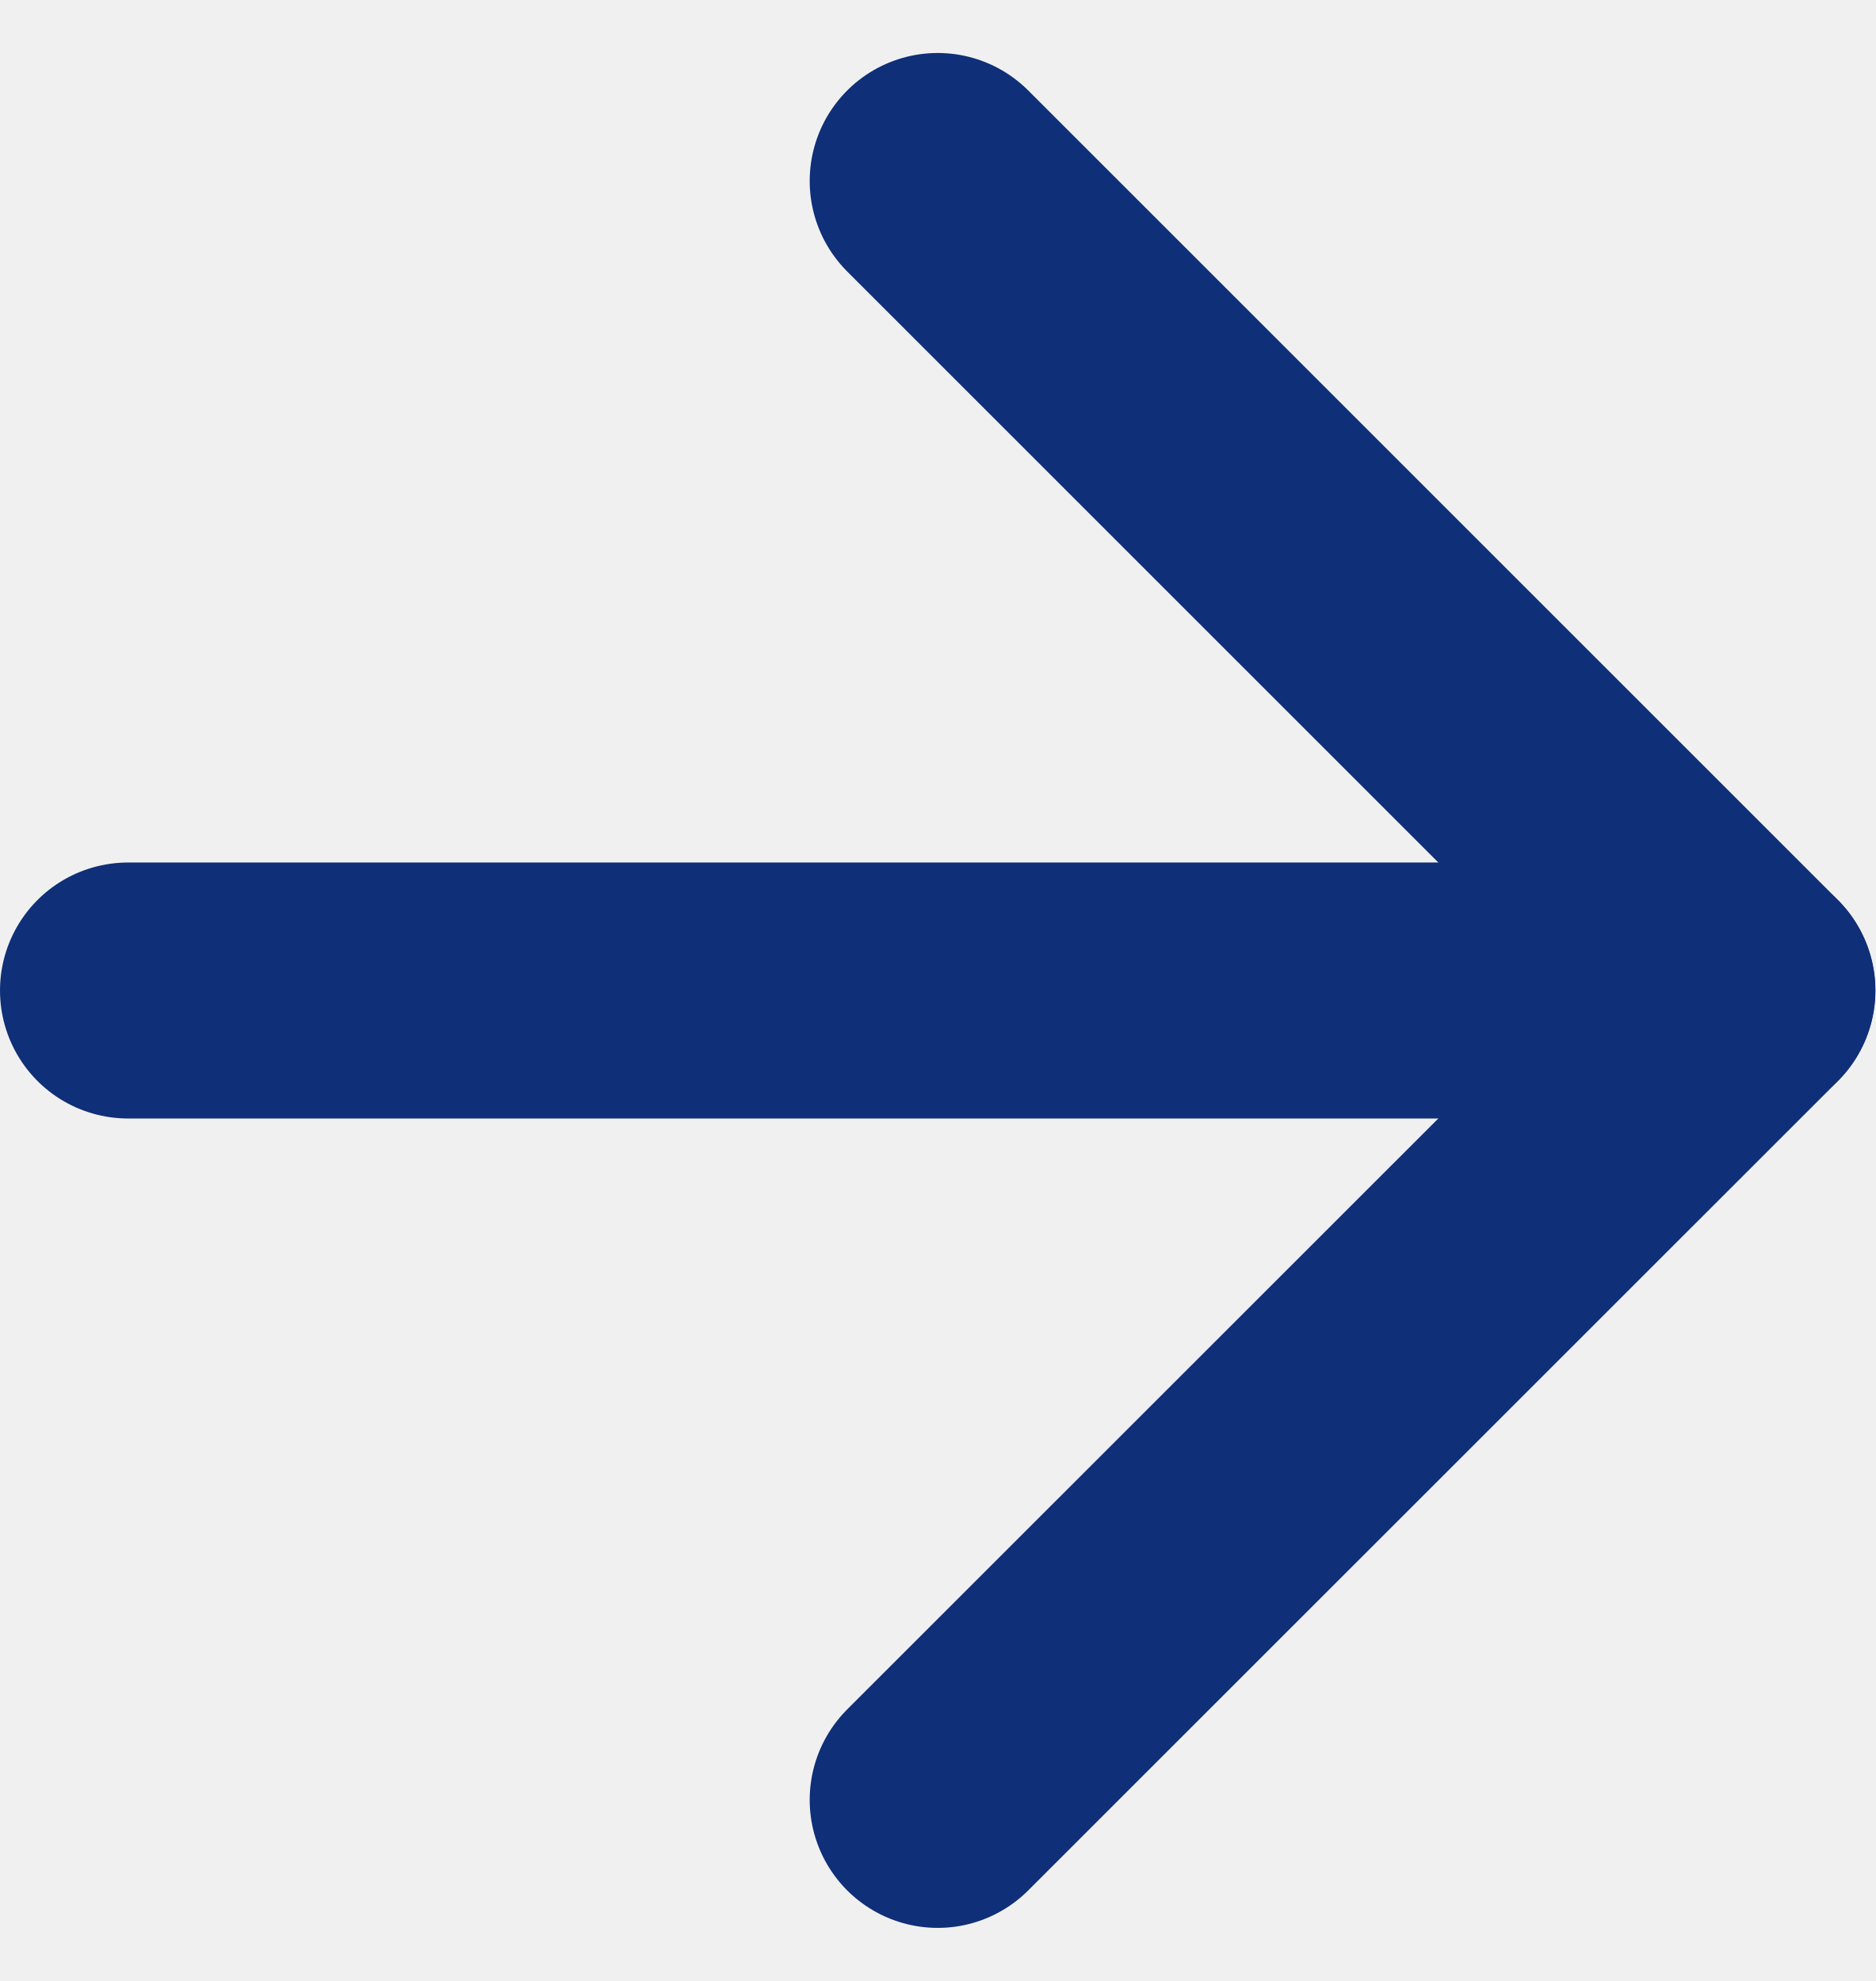
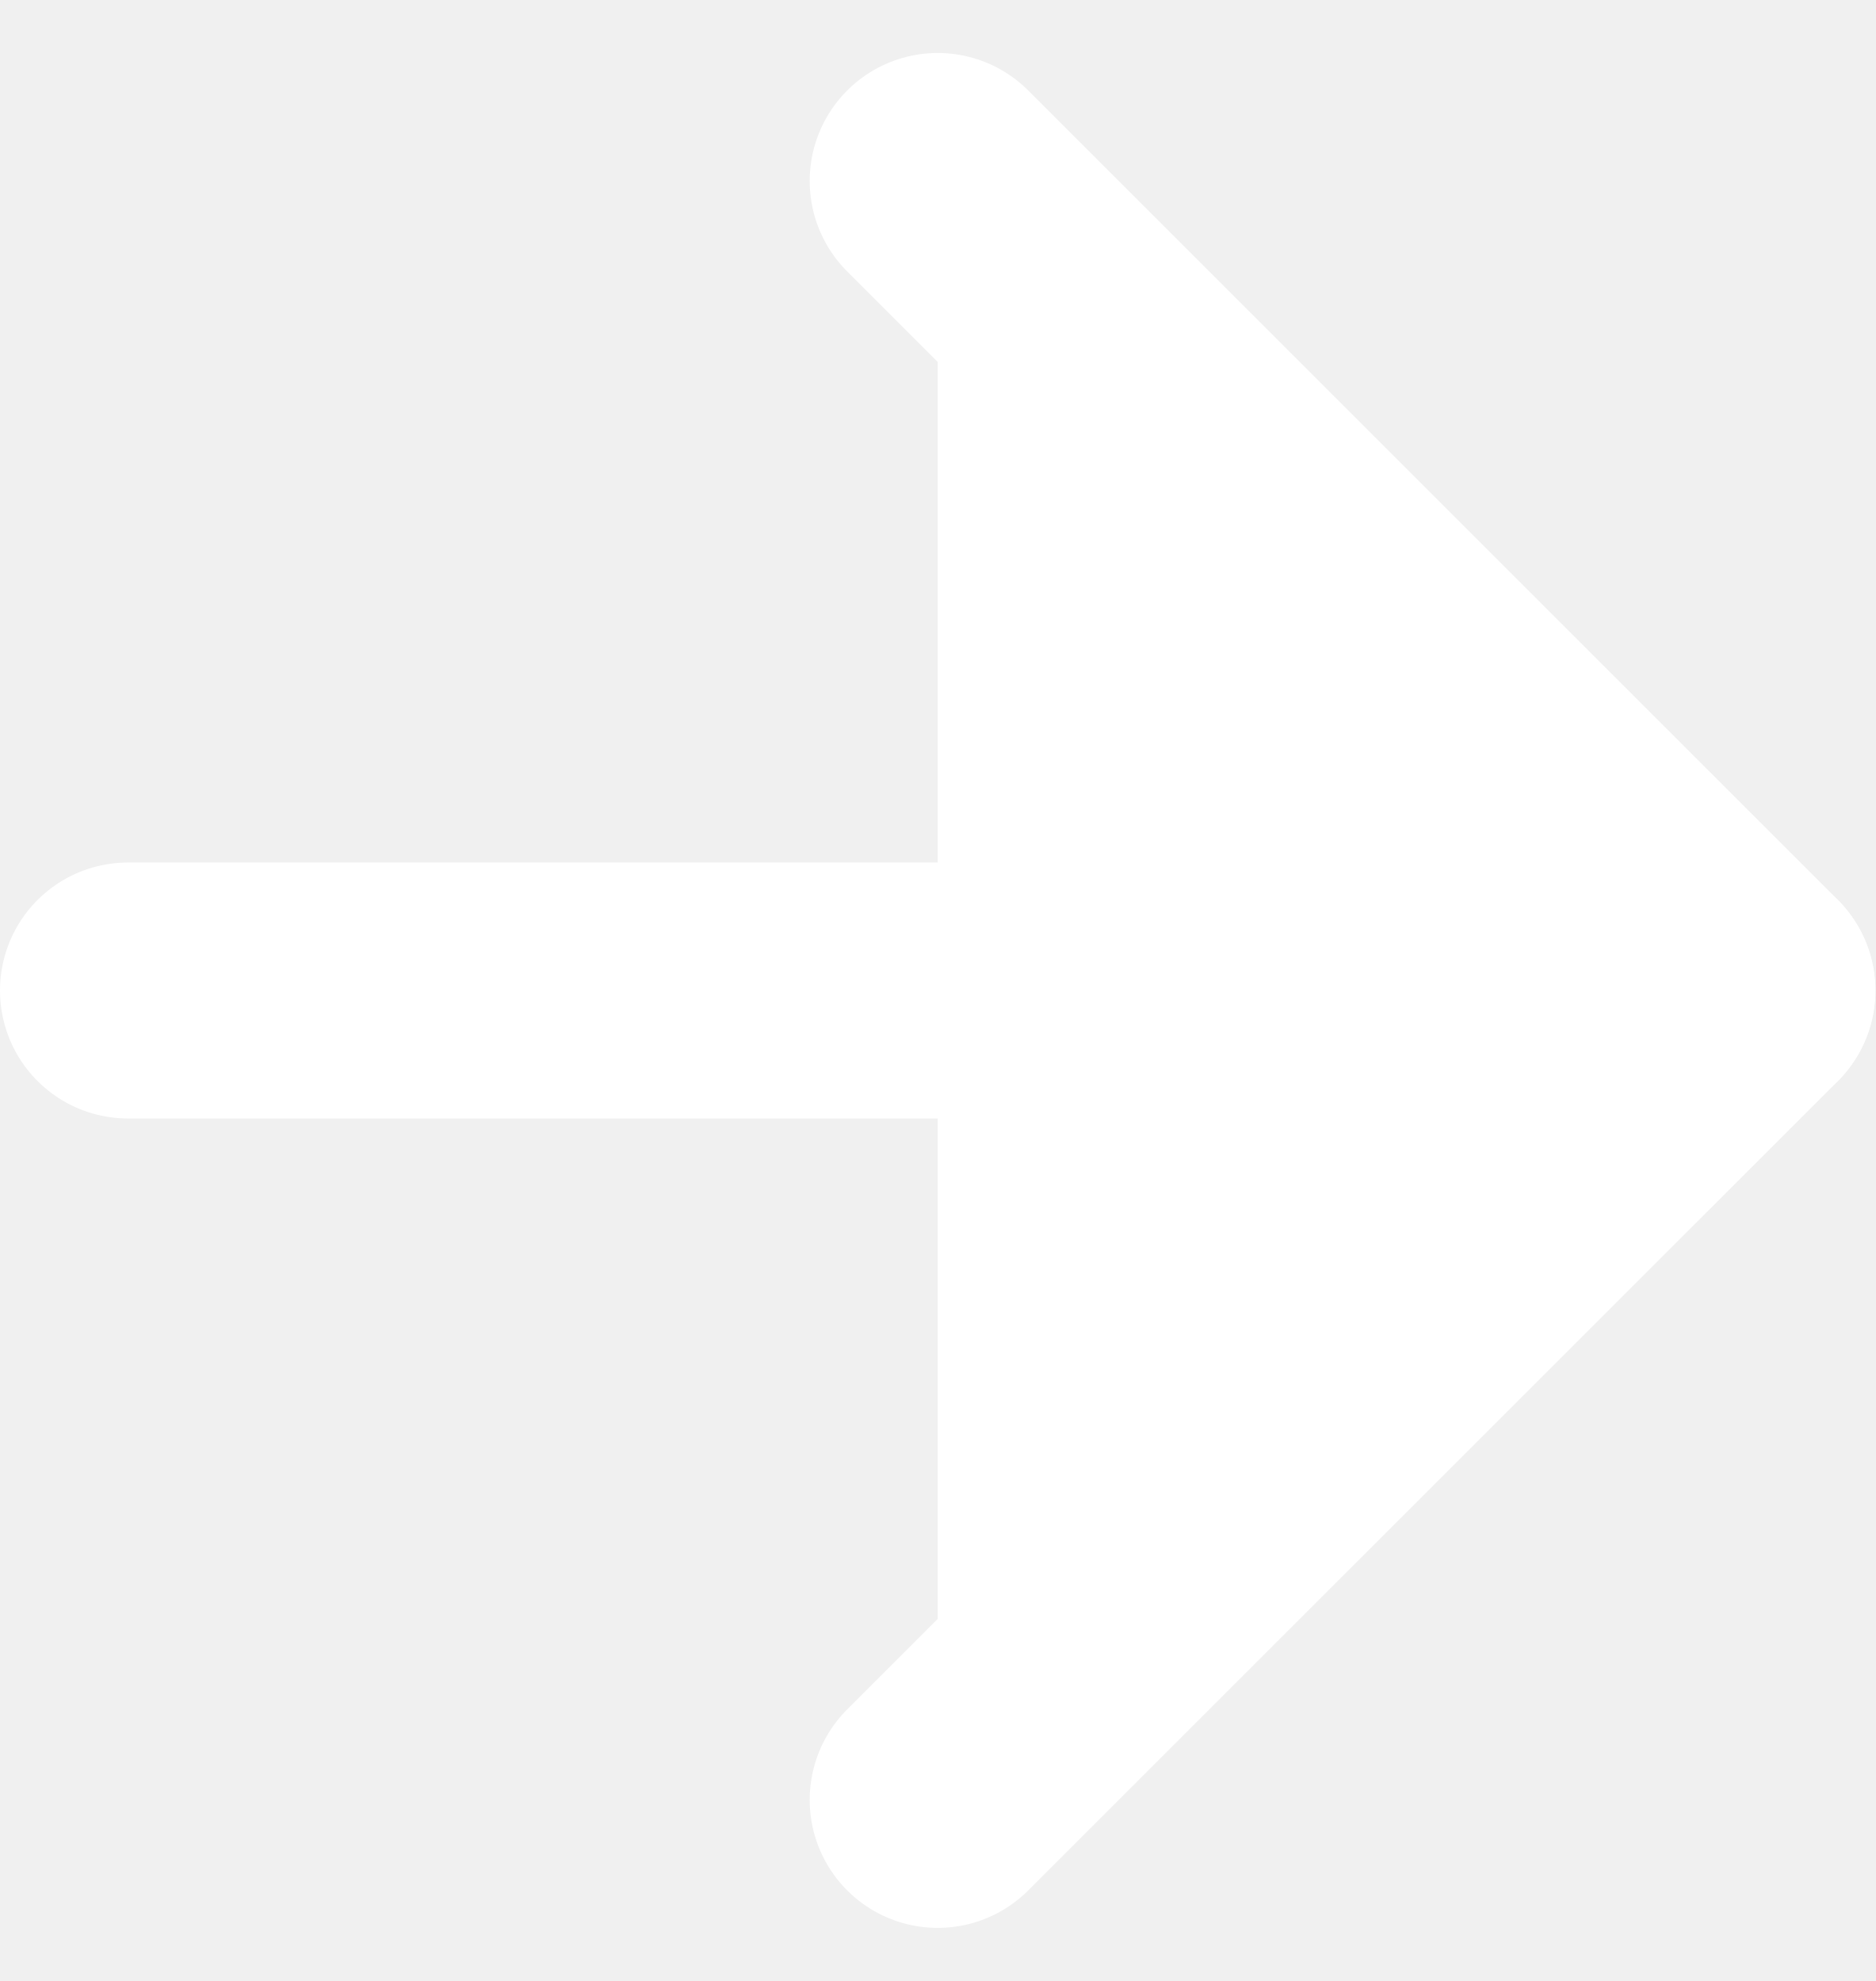
<svg xmlns="http://www.w3.org/2000/svg" width="14.649" height="15.478" viewBox="0 0 14.649 15.478">
  <g id="Icon_feather-arrow-right" data-name="Icon feather-arrow-right" transform="translate(-6.5 -6.086)">
-     <path id="Tracé_63" data-name="Tracé 63" d="M7.5,18H20.149" transform="translate(0 -4.175)" fill="none" stroke="#0f2f78" stroke-linecap="round" stroke-linejoin="round" stroke-width="2" />
-     <path id="Tracé_64" data-name="Tracé 64" d="M18,7.5l6.325,6.325L18,20.149" transform="translate(-4.175)" fill="none" stroke="#0f2f78" stroke-linecap="round" stroke-linejoin="round" stroke-width="2" />
+     <path id="Tracé_63" data-name="Tracé 63" d="M7.5,18H20.149" transform="translate(0 -4.175)" fill="#FFFFFF" stroke="#FFFFFF" stroke-linecap="round" stroke-linejoin="round" stroke-width="2" />
+     <path id="Tracé_64" data-name="Tracé 64" d="M18,7.5l6.325,6.325L18,20.149" transform="translate(-4.175)" fill="#FFFFFF" stroke="#FFFFFF" stroke-linecap="round" stroke-linejoin="round" stroke-width="2" />
  </g>
</svg>
